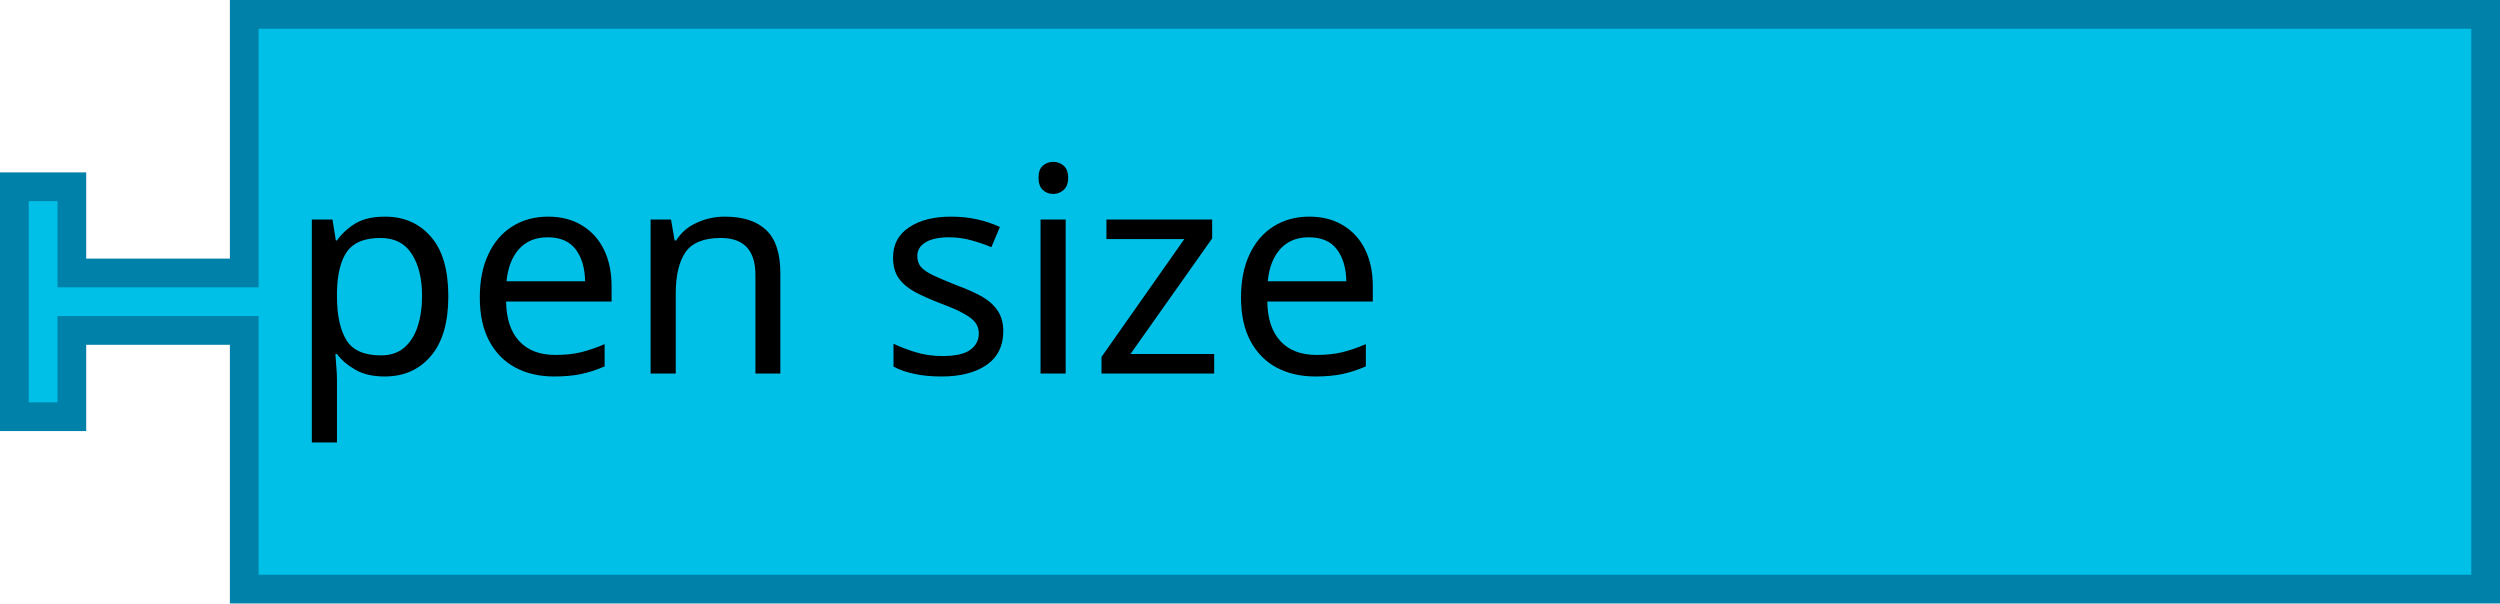
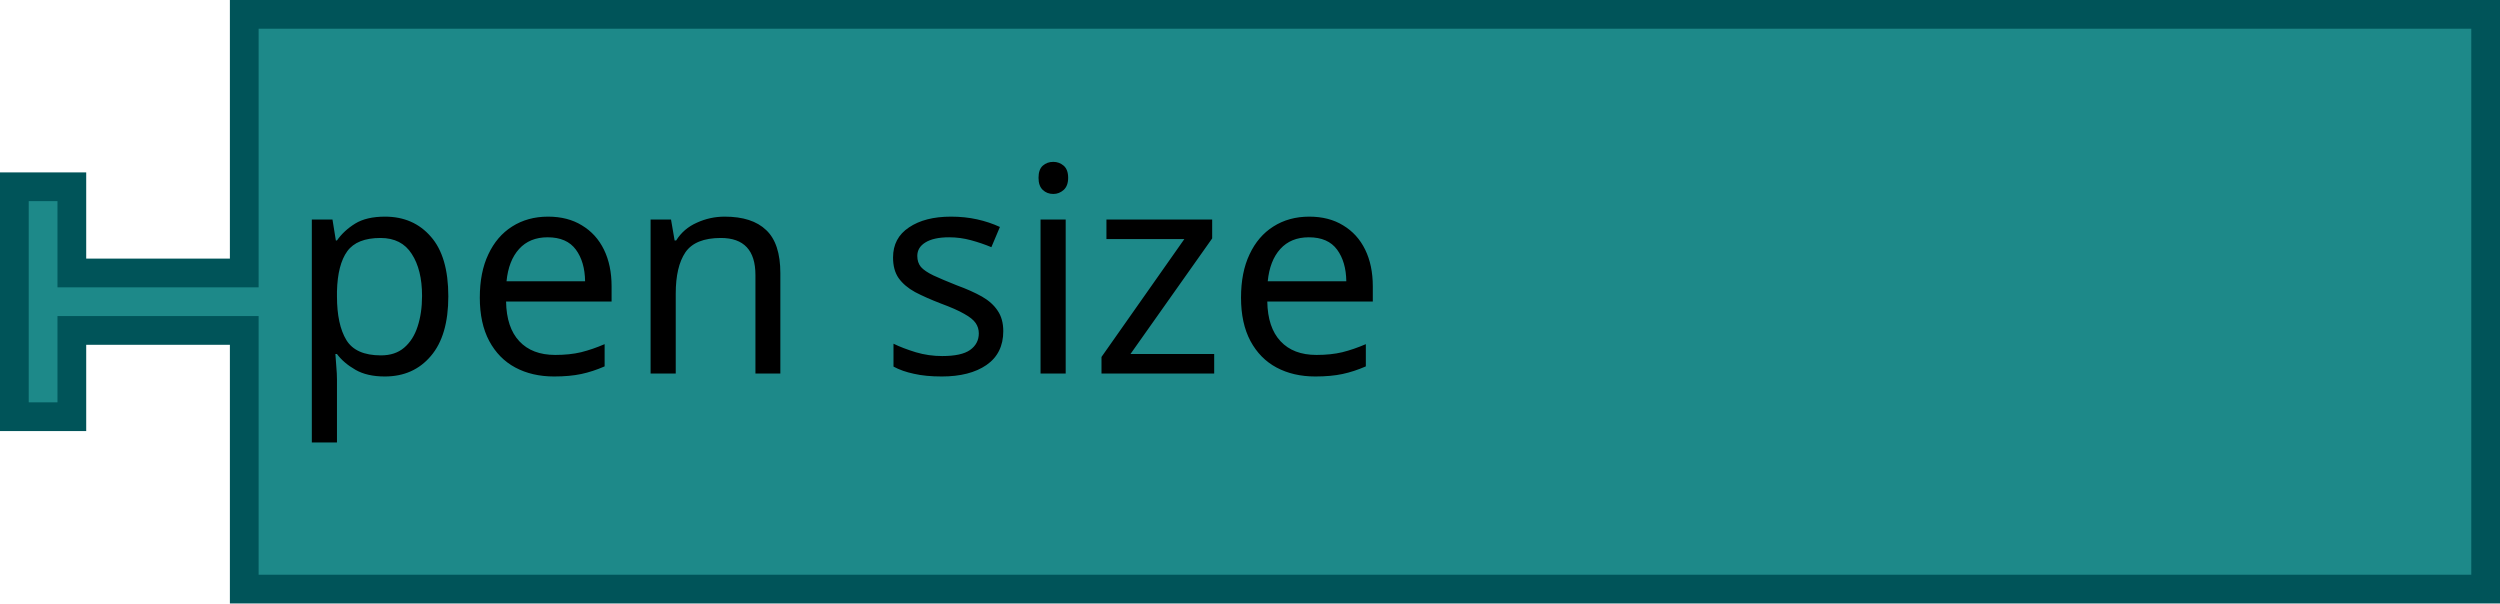
<svg xmlns="http://www.w3.org/2000/svg" version="1.1" width="174" height="42" id="svg3008">
-   <defs id="defs3035">
-     <filter height="1.3" color-interpolation-filters="sRGB" id="dropshadow">
-       <feGaussianBlur in="SourceAlpha" stdDeviation="3" id="feGaussianBlur3013" />
-       <feOffset dx="2" dy="2" result="offsetblur" id="feOffset3015" />
-       <feComponentTransfer id="feComponentTransfer3017">
-         <feFuncA type="linear" slope="0.2" id="feFuncA3019" />
-       </feComponentTransfer>
-       <feMerge id="feMerge3021">
-         <feMergeNode id="feMergeNode3023" />
-         <feMergeNode in="SourceGraphic" id="feMergeNode3025" />
-       </feMerge>
-     </filter>
-   </defs>
-   <path d="m 17,1 156,0 0,40 -156,0 0,-16 0,-2 -12,0 0,6 -4,0 0,-16 4,0 0,6 12,0 0,-2 z" id="path3027" style="fill:#00c0e7;fill-opacity:1;stroke:#0081a9;stroke-width:2;stroke-linecap:round;stroke-opacity:1" />
+   <path d="m 17,1 156,0 0,40 -156,0 0,-16 0,-2 -12,0 0,6 -4,0 0,-16 4,0 0,6 12,0 0,-2 z" id="path3027" style="fill:#1d8989;fill-opacity:1;stroke:#005459;stroke-width:2;stroke-linecap:round;stroke-opacity:1" />
  <text id="text3029" style="font-size:20px;text-anchor:start;fill:#000000;font-family:Sans">
    <tspan x="20" y="26" id="tspan3031">pen size</tspan>
  </text>
</svg>
